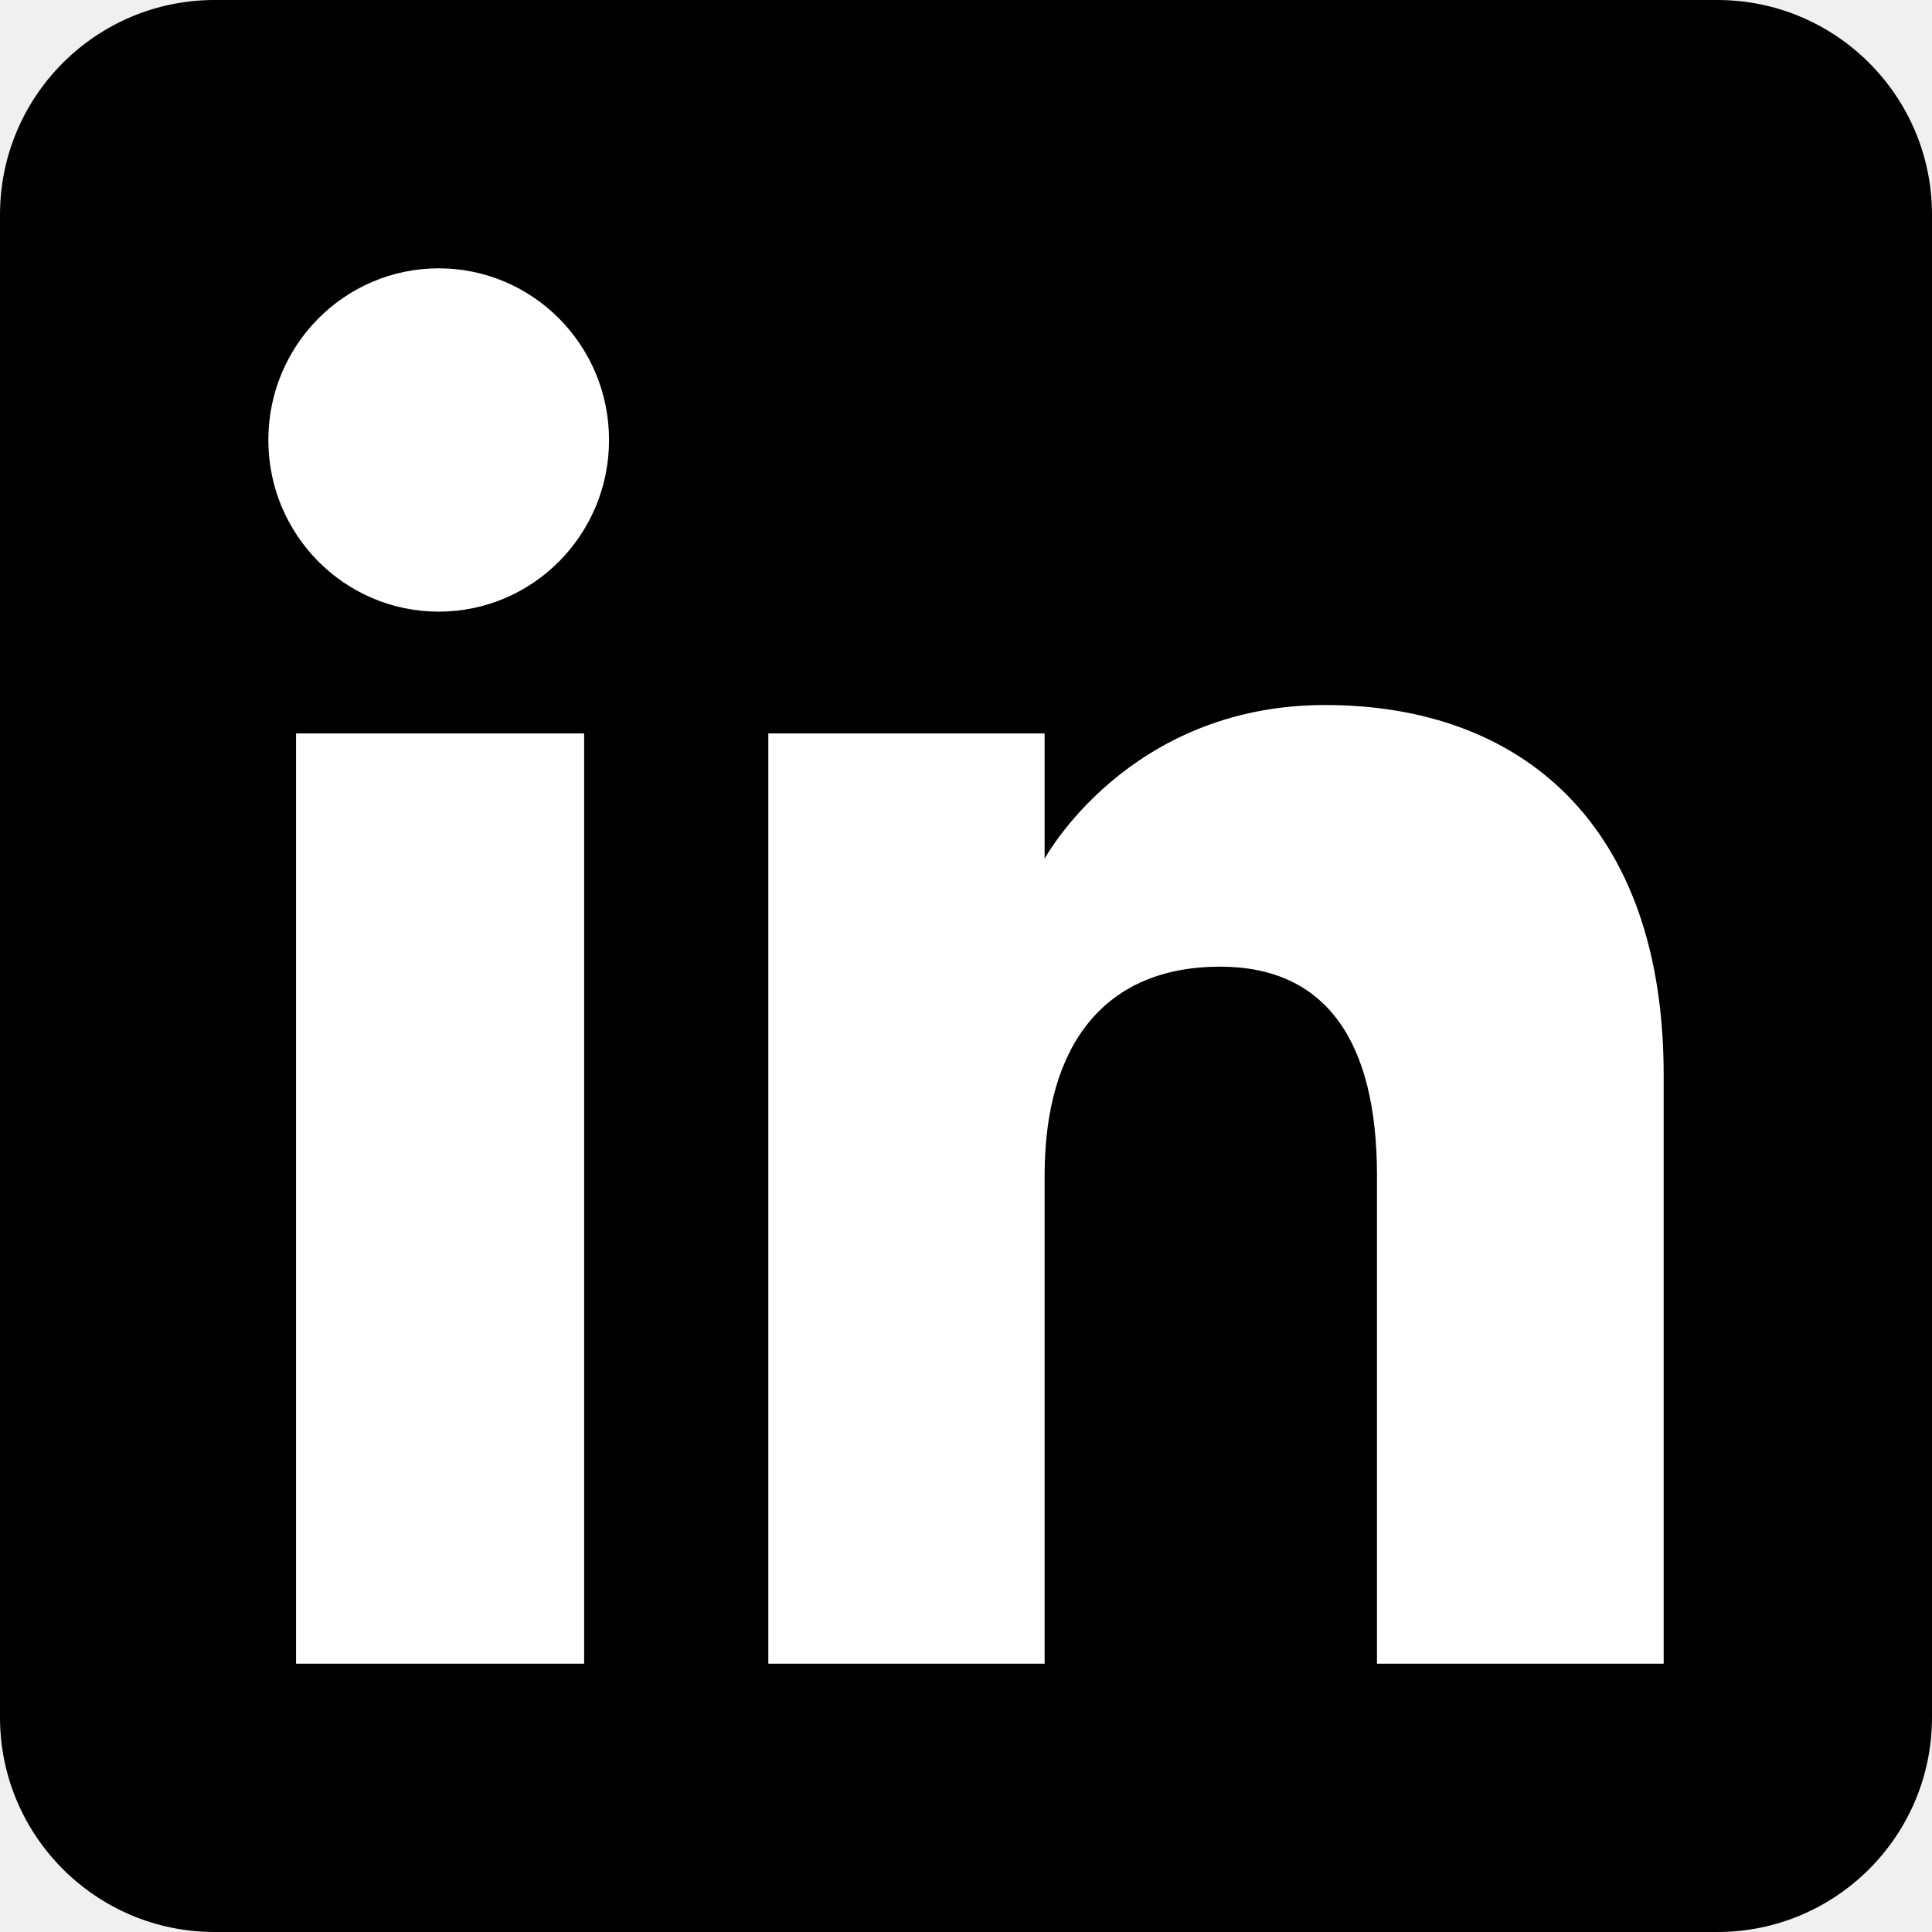
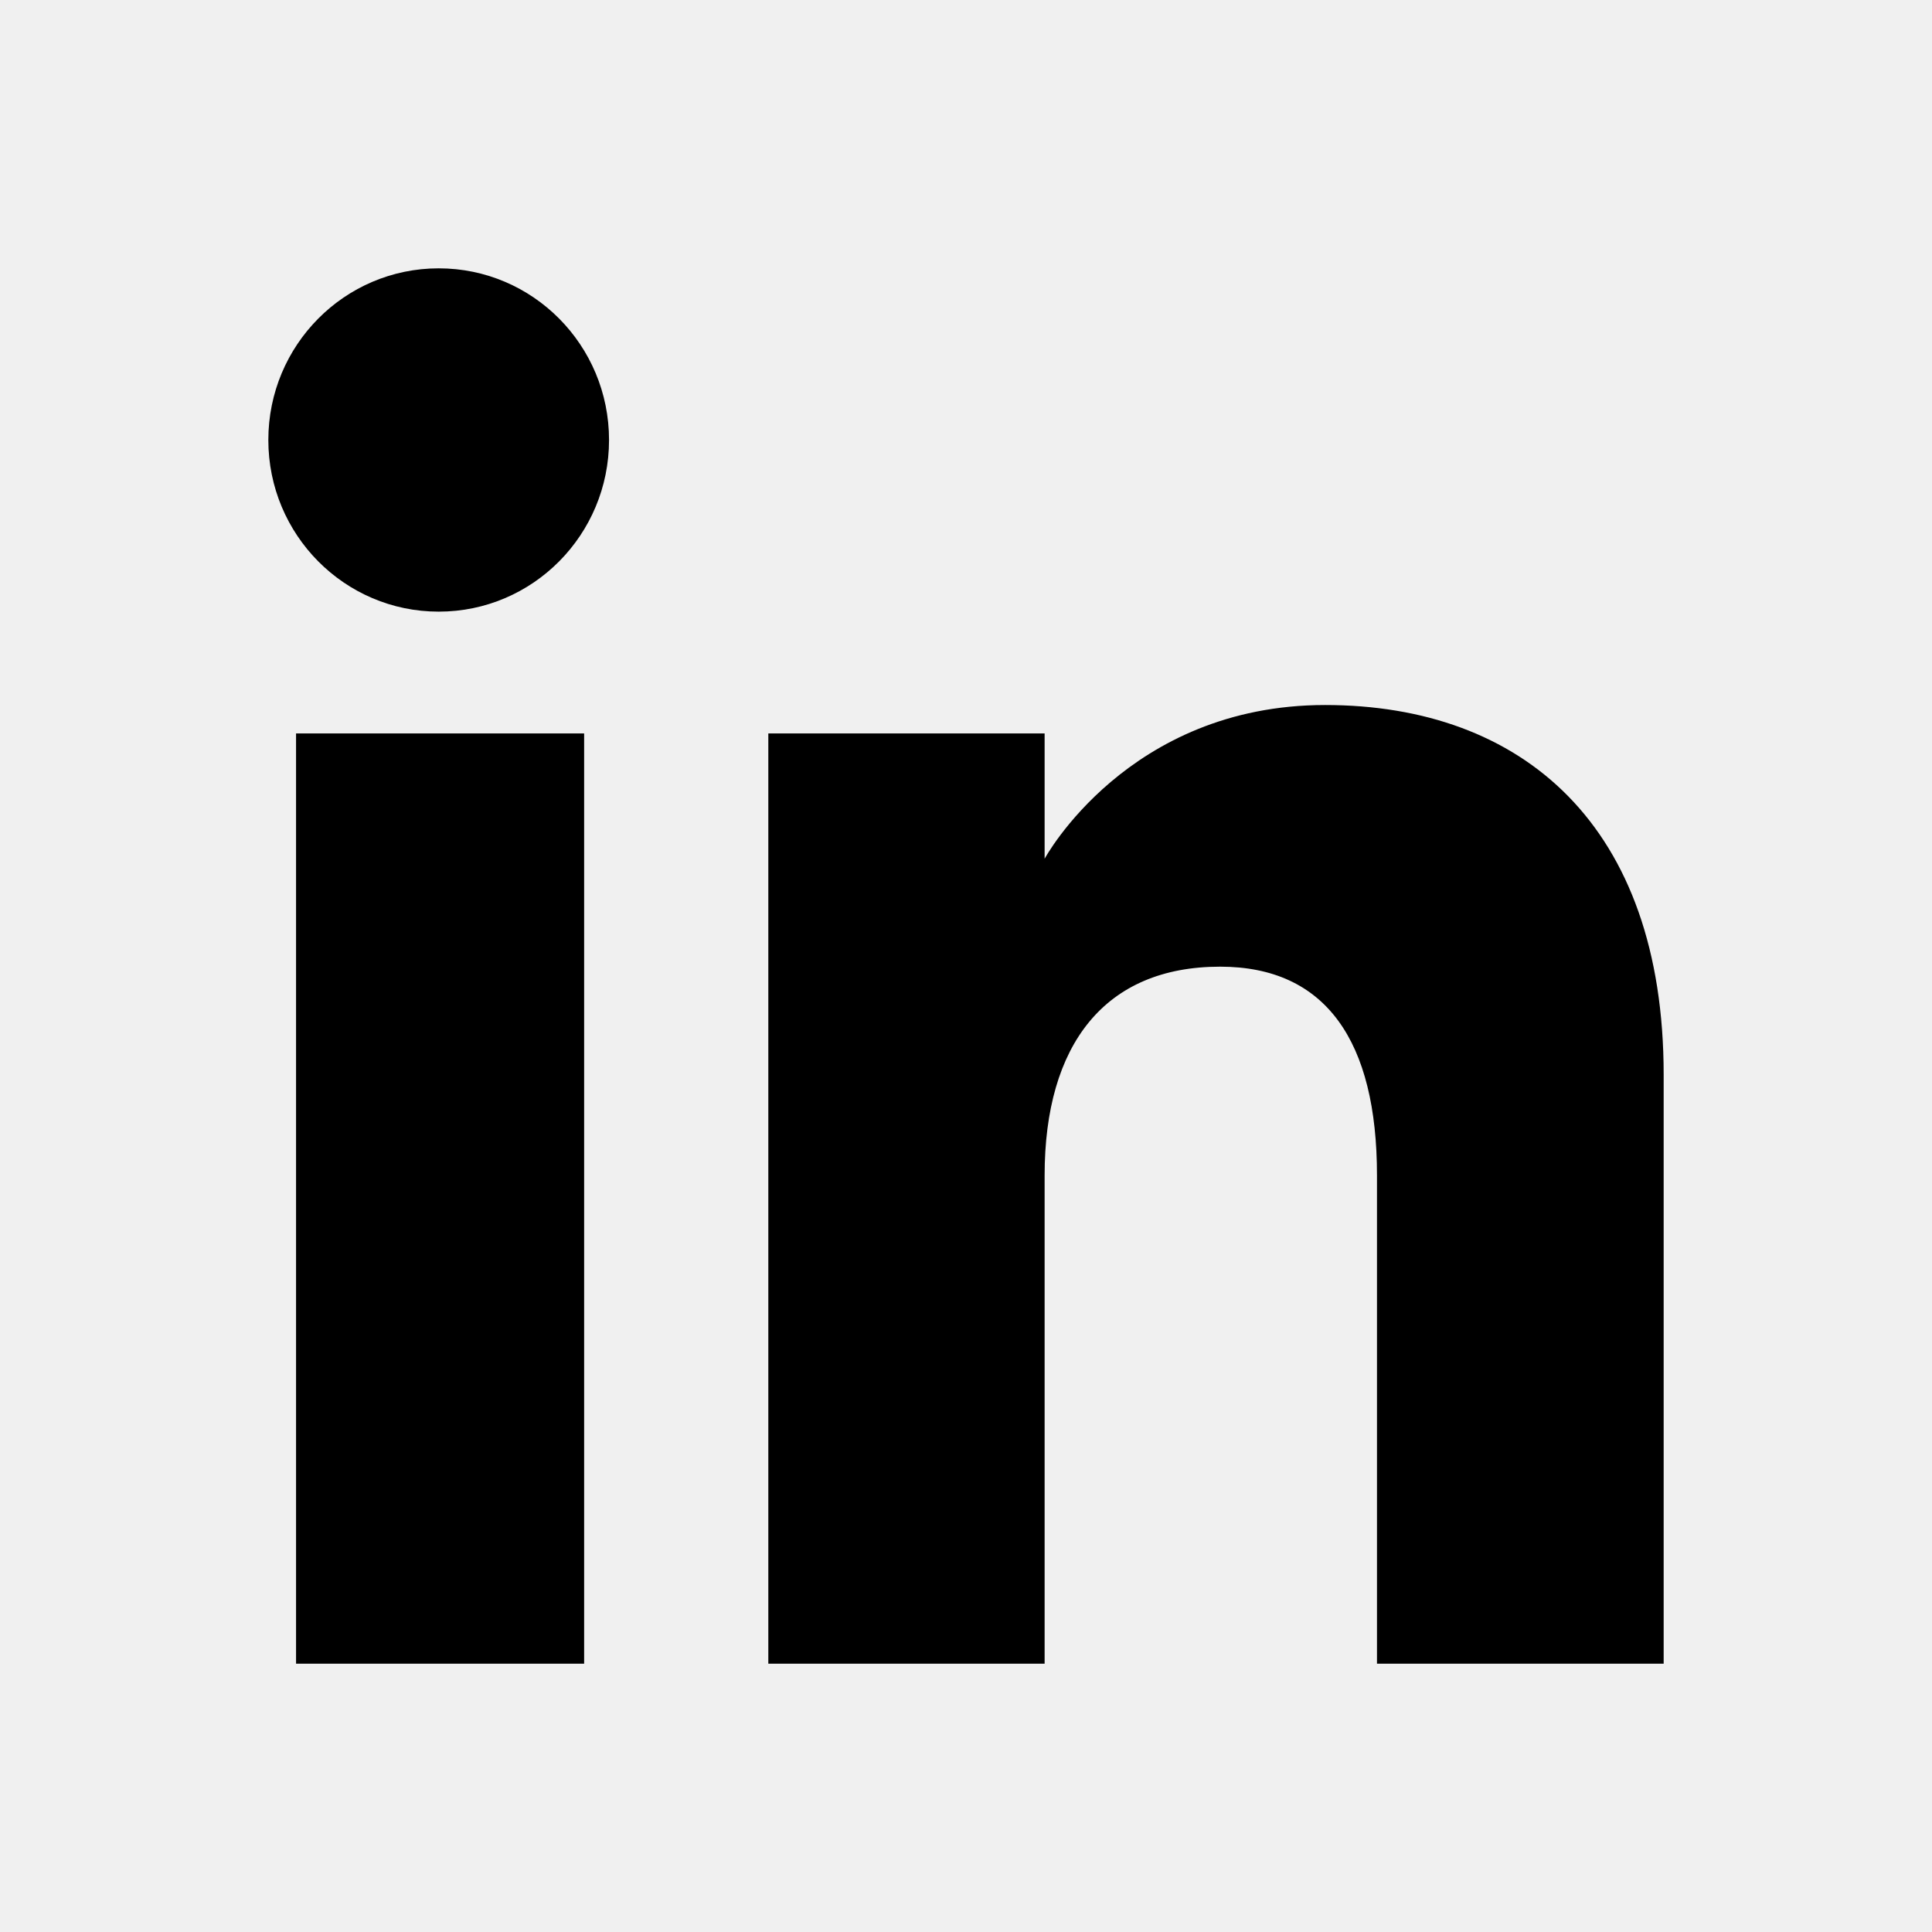
<svg xmlns="http://www.w3.org/2000/svg" height="72" viewBox="0 0 72 72" width="72">
  <g fill="none" fill-rule="evenodd">
-     <path d="M8,72 L64,72 C68.418,72 72,68.418 72,64 L72,8 C72,3.582 68.418,-8.11624501e-16 64,0 L8,0 C3.582,8.11624501e-16 -5.41083001e-16,3.582 0,8 L0,64 C5.41083001e-16,68.418 3.582,72 8,72 Z" fill="currentColor" />
-     <path d="M62,62 L51.316,62 L51.316,43.802 C51.316,38.813 49.42,36.025 45.471,36.025 C41.175,36.025 38.93,38.926 38.93,43.802 L38.93,62 L28.633,62 L28.633,27.333 L38.93,27.333 L38.93,32.003 C38.93,32.003 42.026,26.274 49.383,26.274 C56.736,26.274 62,30.764 62,40.051 L62,62 Z M16.349,22.794 C12.842,22.794 10,19.93 10,16.397 C10,12.864 12.842,10 16.349,10 C19.857,10 22.697,12.864 22.697,16.397 C22.697,19.93 19.857,22.794 16.349,22.794 Z M11.033,62 L21.769,62 L21.769,27.333 L11.033,27.333 L11.033,62 Z" fill="#FFFFFF" />
+     <path d="M8,72 L64,72 C68.418,72 72,68.418 72,64 L72,8 C72,3.582 68.418,-8.11624501e-16 64,0 L8,0 C3.582,8.11624501e-16 -5.41083001e-16,3.582 0,8 L0,64 C5.41083001e-16,68.418 3.582,72 8,72 Z" fill="transparent" />
+     <path d="M62,62 L51.316,62 L51.316,43.802 C51.316,38.813 49.42,36.025 45.471,36.025 C41.175,36.025 38.93,38.926 38.93,43.802 L38.93,62 L28.633,62 L28.633,27.333 L38.93,27.333 L38.93,32.003 C38.93,32.003 42.026,26.274 49.383,26.274 C56.736,26.274 62,30.764 62,40.051 L62,62 Z M16.349,22.794 C12.842,22.794 10,19.93 10,16.397 C10,12.864 12.842,10 16.349,10 C19.857,10 22.697,12.864 22.697,16.397 C22.697,19.93 19.857,22.794 16.349,22.794 Z M11.033,62 L21.769,62 L21.769,27.333 L11.033,27.333 L11.033,62 Z" fill="currentColor" />
  </g>
</svg>
